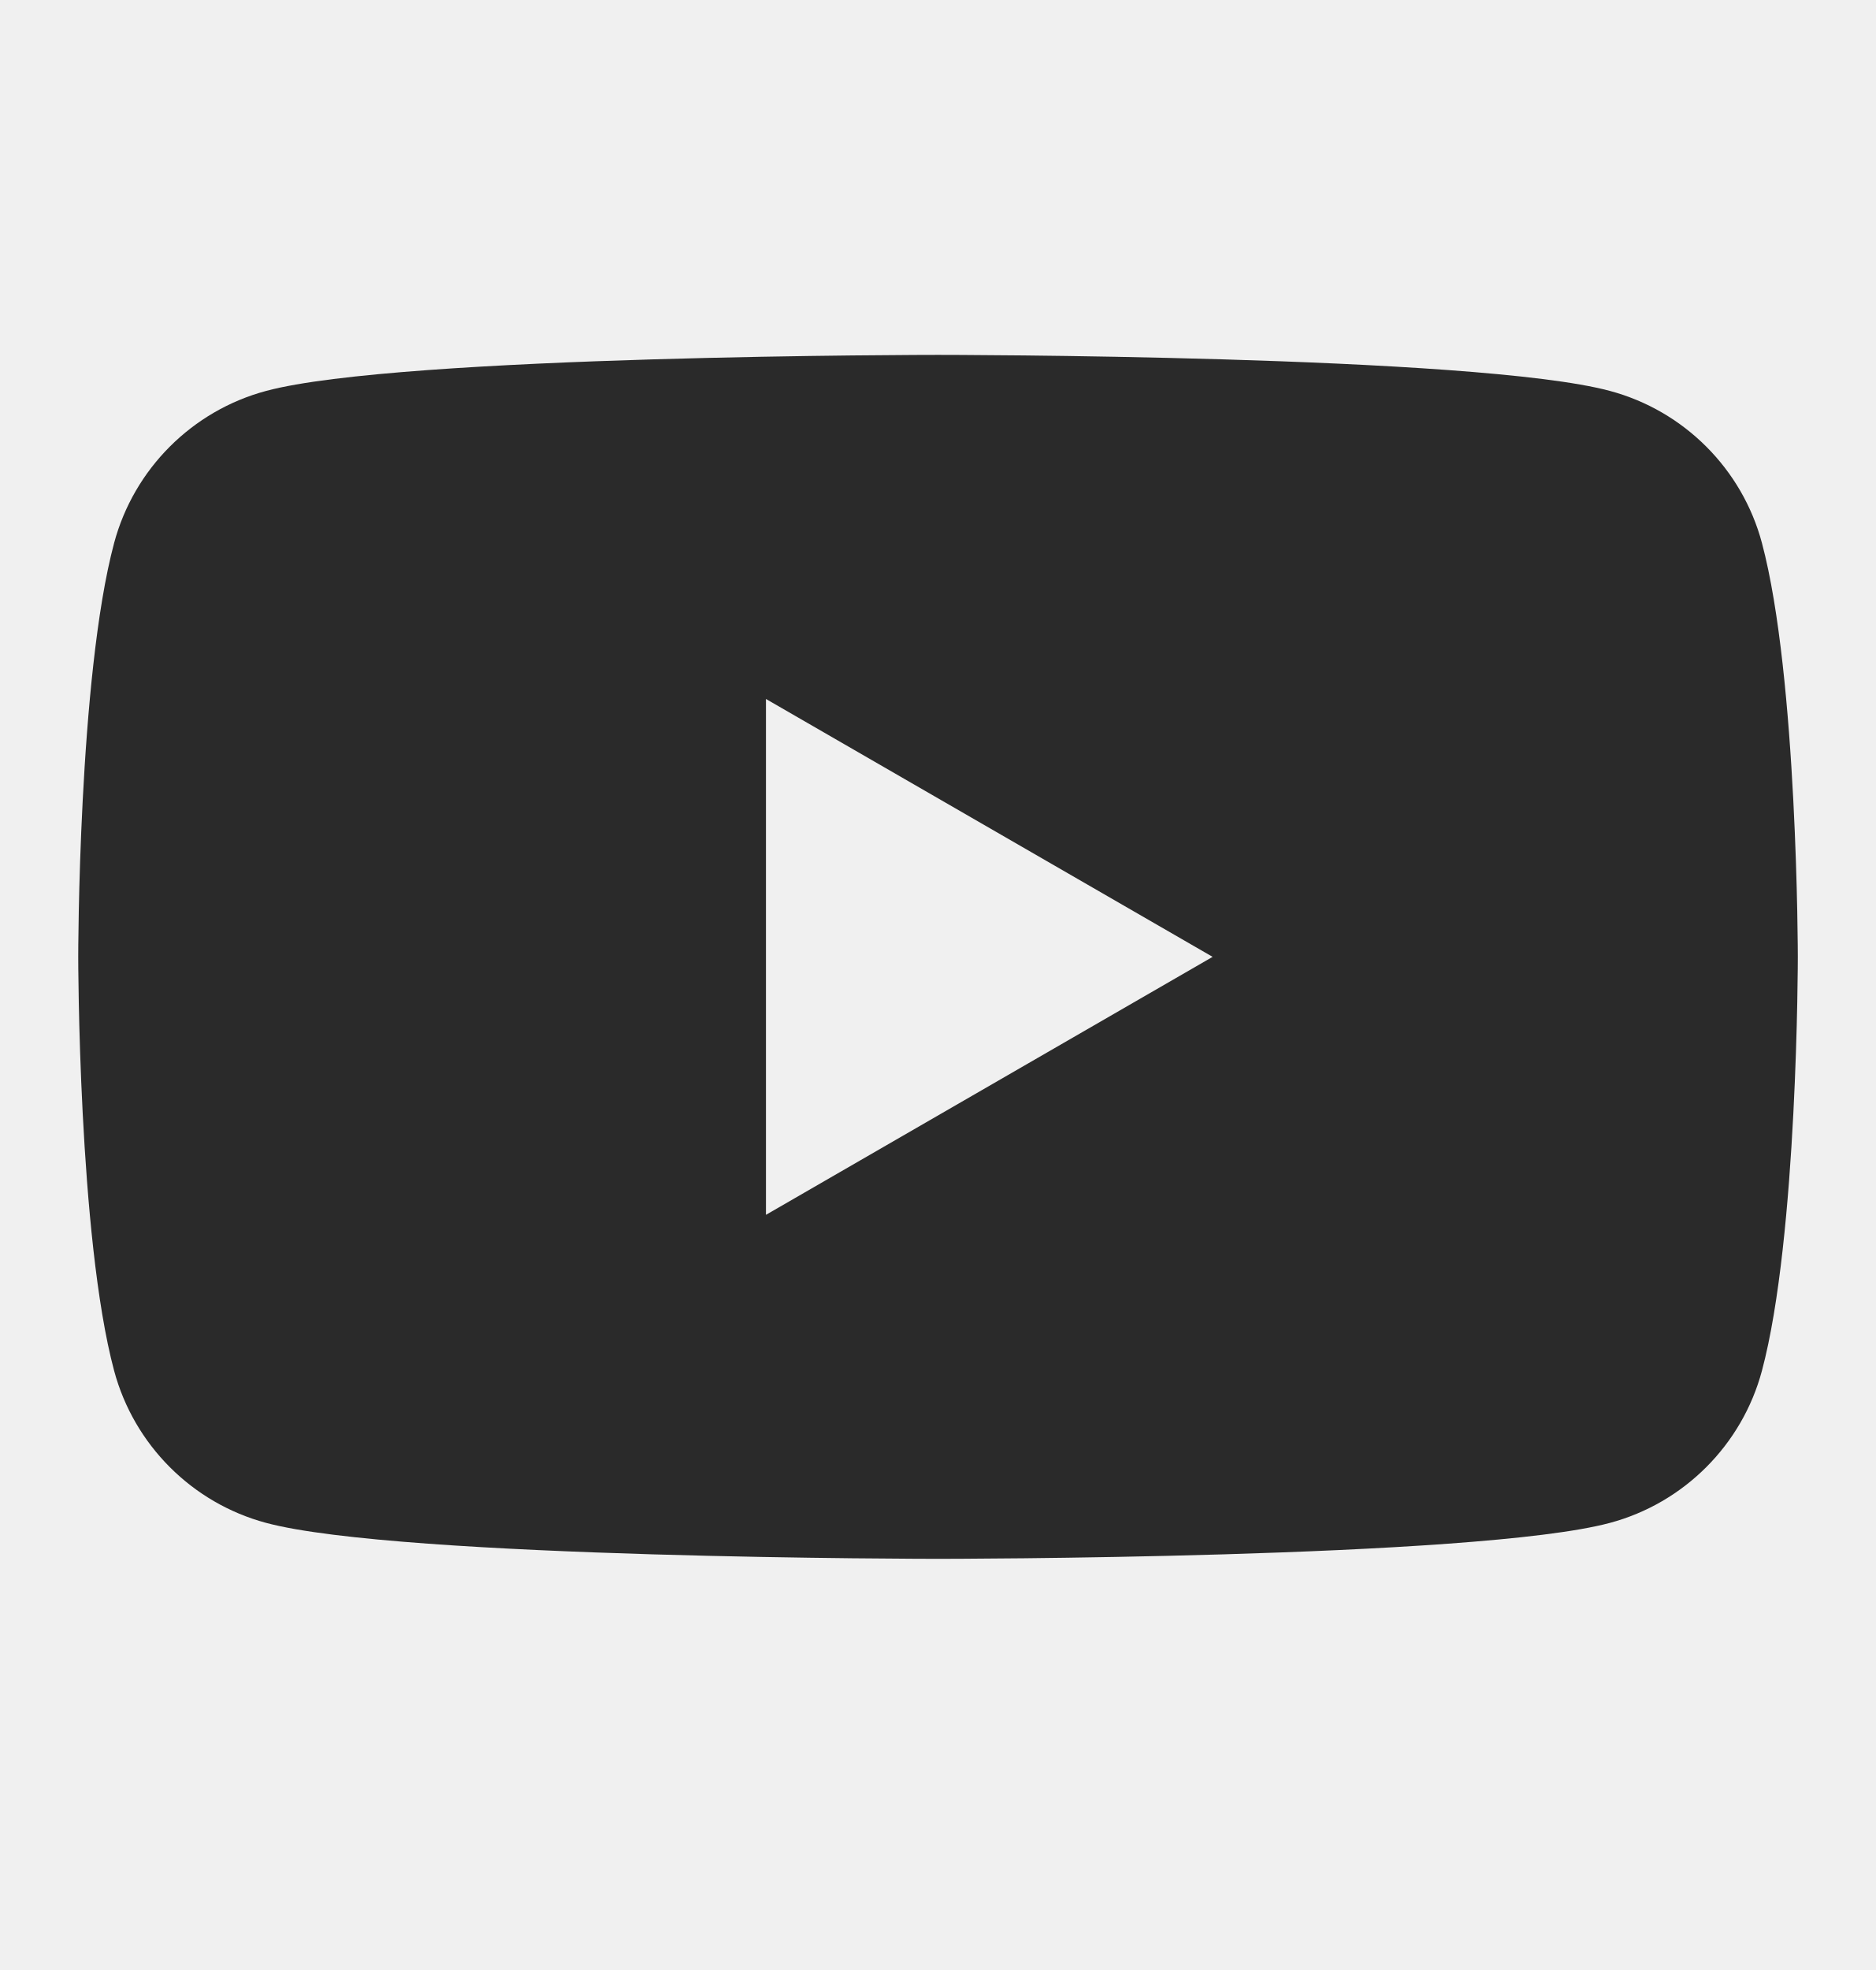
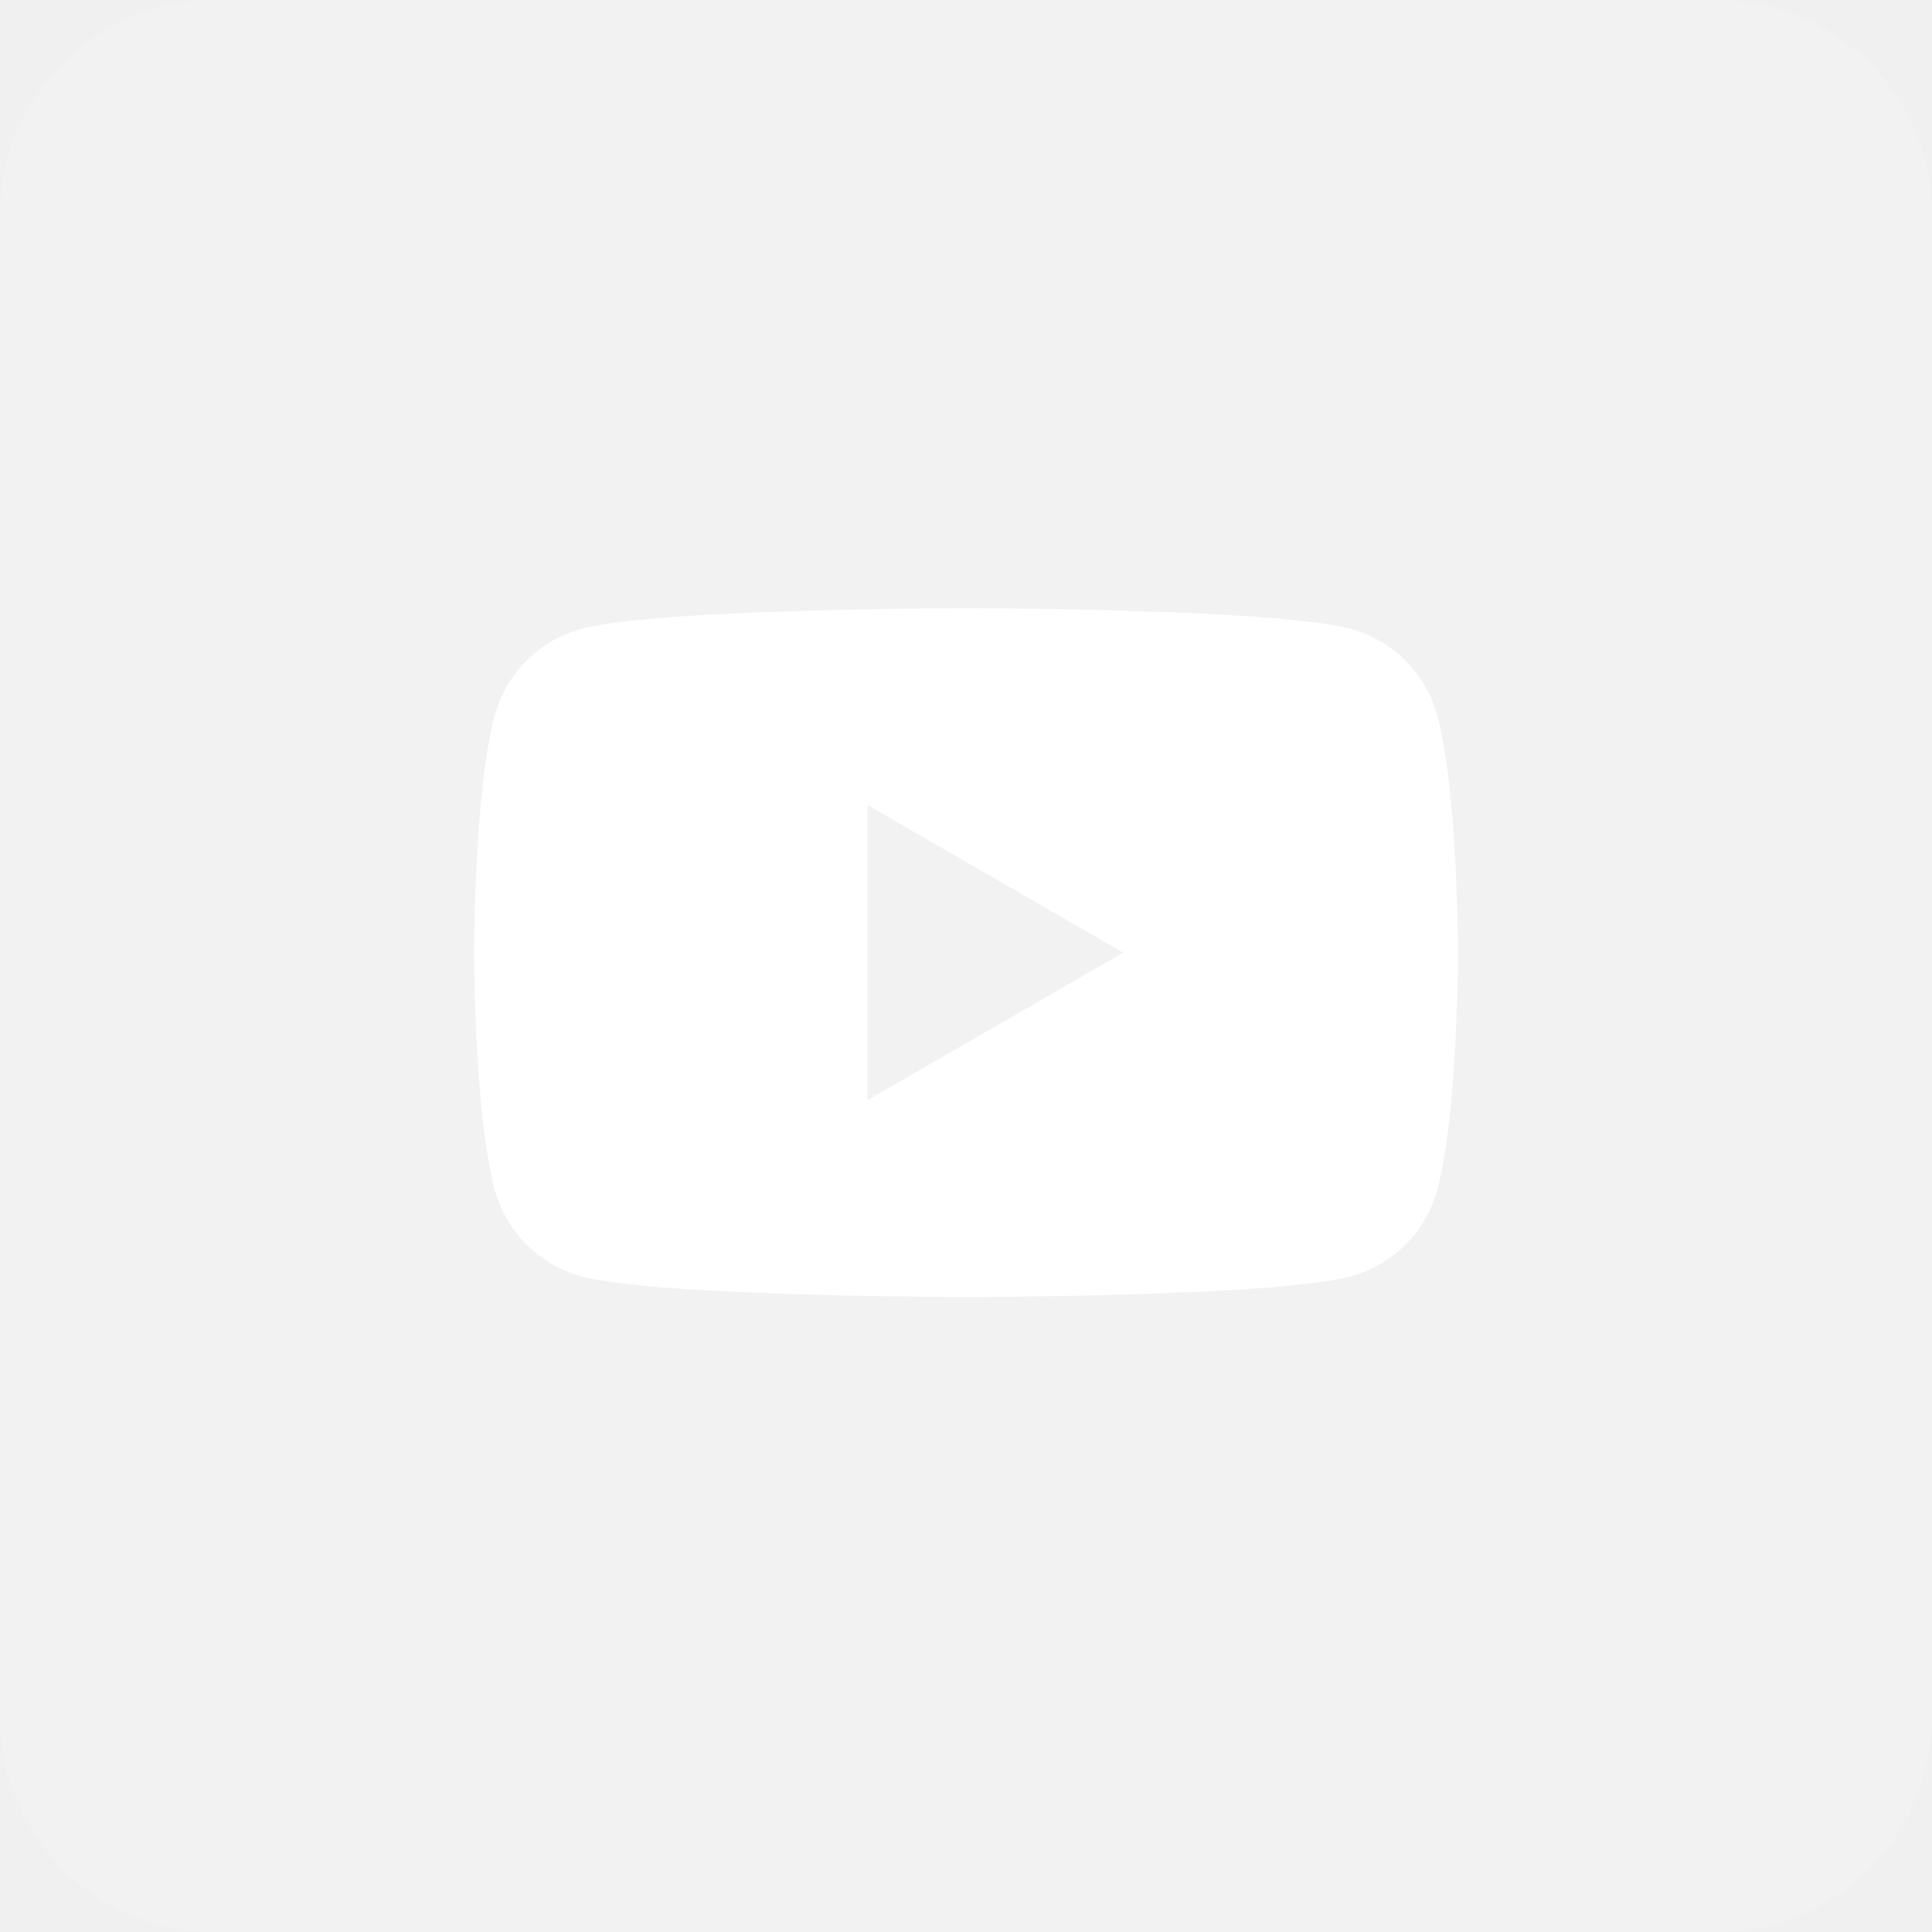
- <svg xmlns="http://www.w3.org/2000/svg" width="20" height="21" viewBox="0 0 20 21" fill="none">
-   <path fill-rule="evenodd" clip-rule="evenodd" d="M17.163 4.167C17.952 4.378 18.573 4.998 18.784 5.787C19.166 7.217 19.167 10.2 19.167 10.2C19.167 10.2 19.167 13.184 18.784 14.613C18.573 15.402 17.952 16.023 17.163 16.234C15.734 16.617 10.001 16.617 10.001 16.617C10.001 16.617 4.267 16.617 2.838 16.234C2.049 16.023 1.429 15.402 1.217 14.613C0.834 13.184 0.834 10.2 0.834 10.2C0.834 10.2 0.834 7.217 1.217 5.787C1.429 4.998 2.049 4.378 2.838 4.167C4.267 3.783 10.001 3.783 10.001 3.783C10.001 3.783 15.734 3.783 17.163 4.167ZM12.928 10.2L8.166 12.95V7.451L12.928 10.2Z" fill="#2A2A2A" />
+ <svg xmlns="http://www.w3.org/2000/svg" width="36" height="36" viewBox="0 0 36 36" fill="none">
+   <rect width="36" height="36" rx="4" fill="white" fill-opacity="0.16" />
+   <path fill-rule="evenodd" clip-rule="evenodd" d="M25.163 11.717C25.952 11.928 26.573 12.548 26.784 13.338C27.166 14.767 27.167 17.75 27.167 17.75C27.167 17.75 27.167 20.734 26.784 22.163C26.573 22.953 25.952 23.573 25.163 23.784C23.734 24.167 18.001 24.167 18.001 24.167C18.001 24.167 12.267 24.167 10.838 23.784C10.049 23.573 9.429 22.953 9.217 22.163C8.834 20.734 8.834 17.75 8.834 17.75C8.834 17.75 8.834 14.767 9.217 13.338C9.429 12.548 10.049 11.928 10.838 11.717C12.267 11.334 18.001 11.334 18.001 11.334C18.001 11.334 23.734 11.334 25.163 11.717ZM20.928 17.751L16.166 20.5V15.001L20.928 17.751Z" fill="white" />
</svg>
